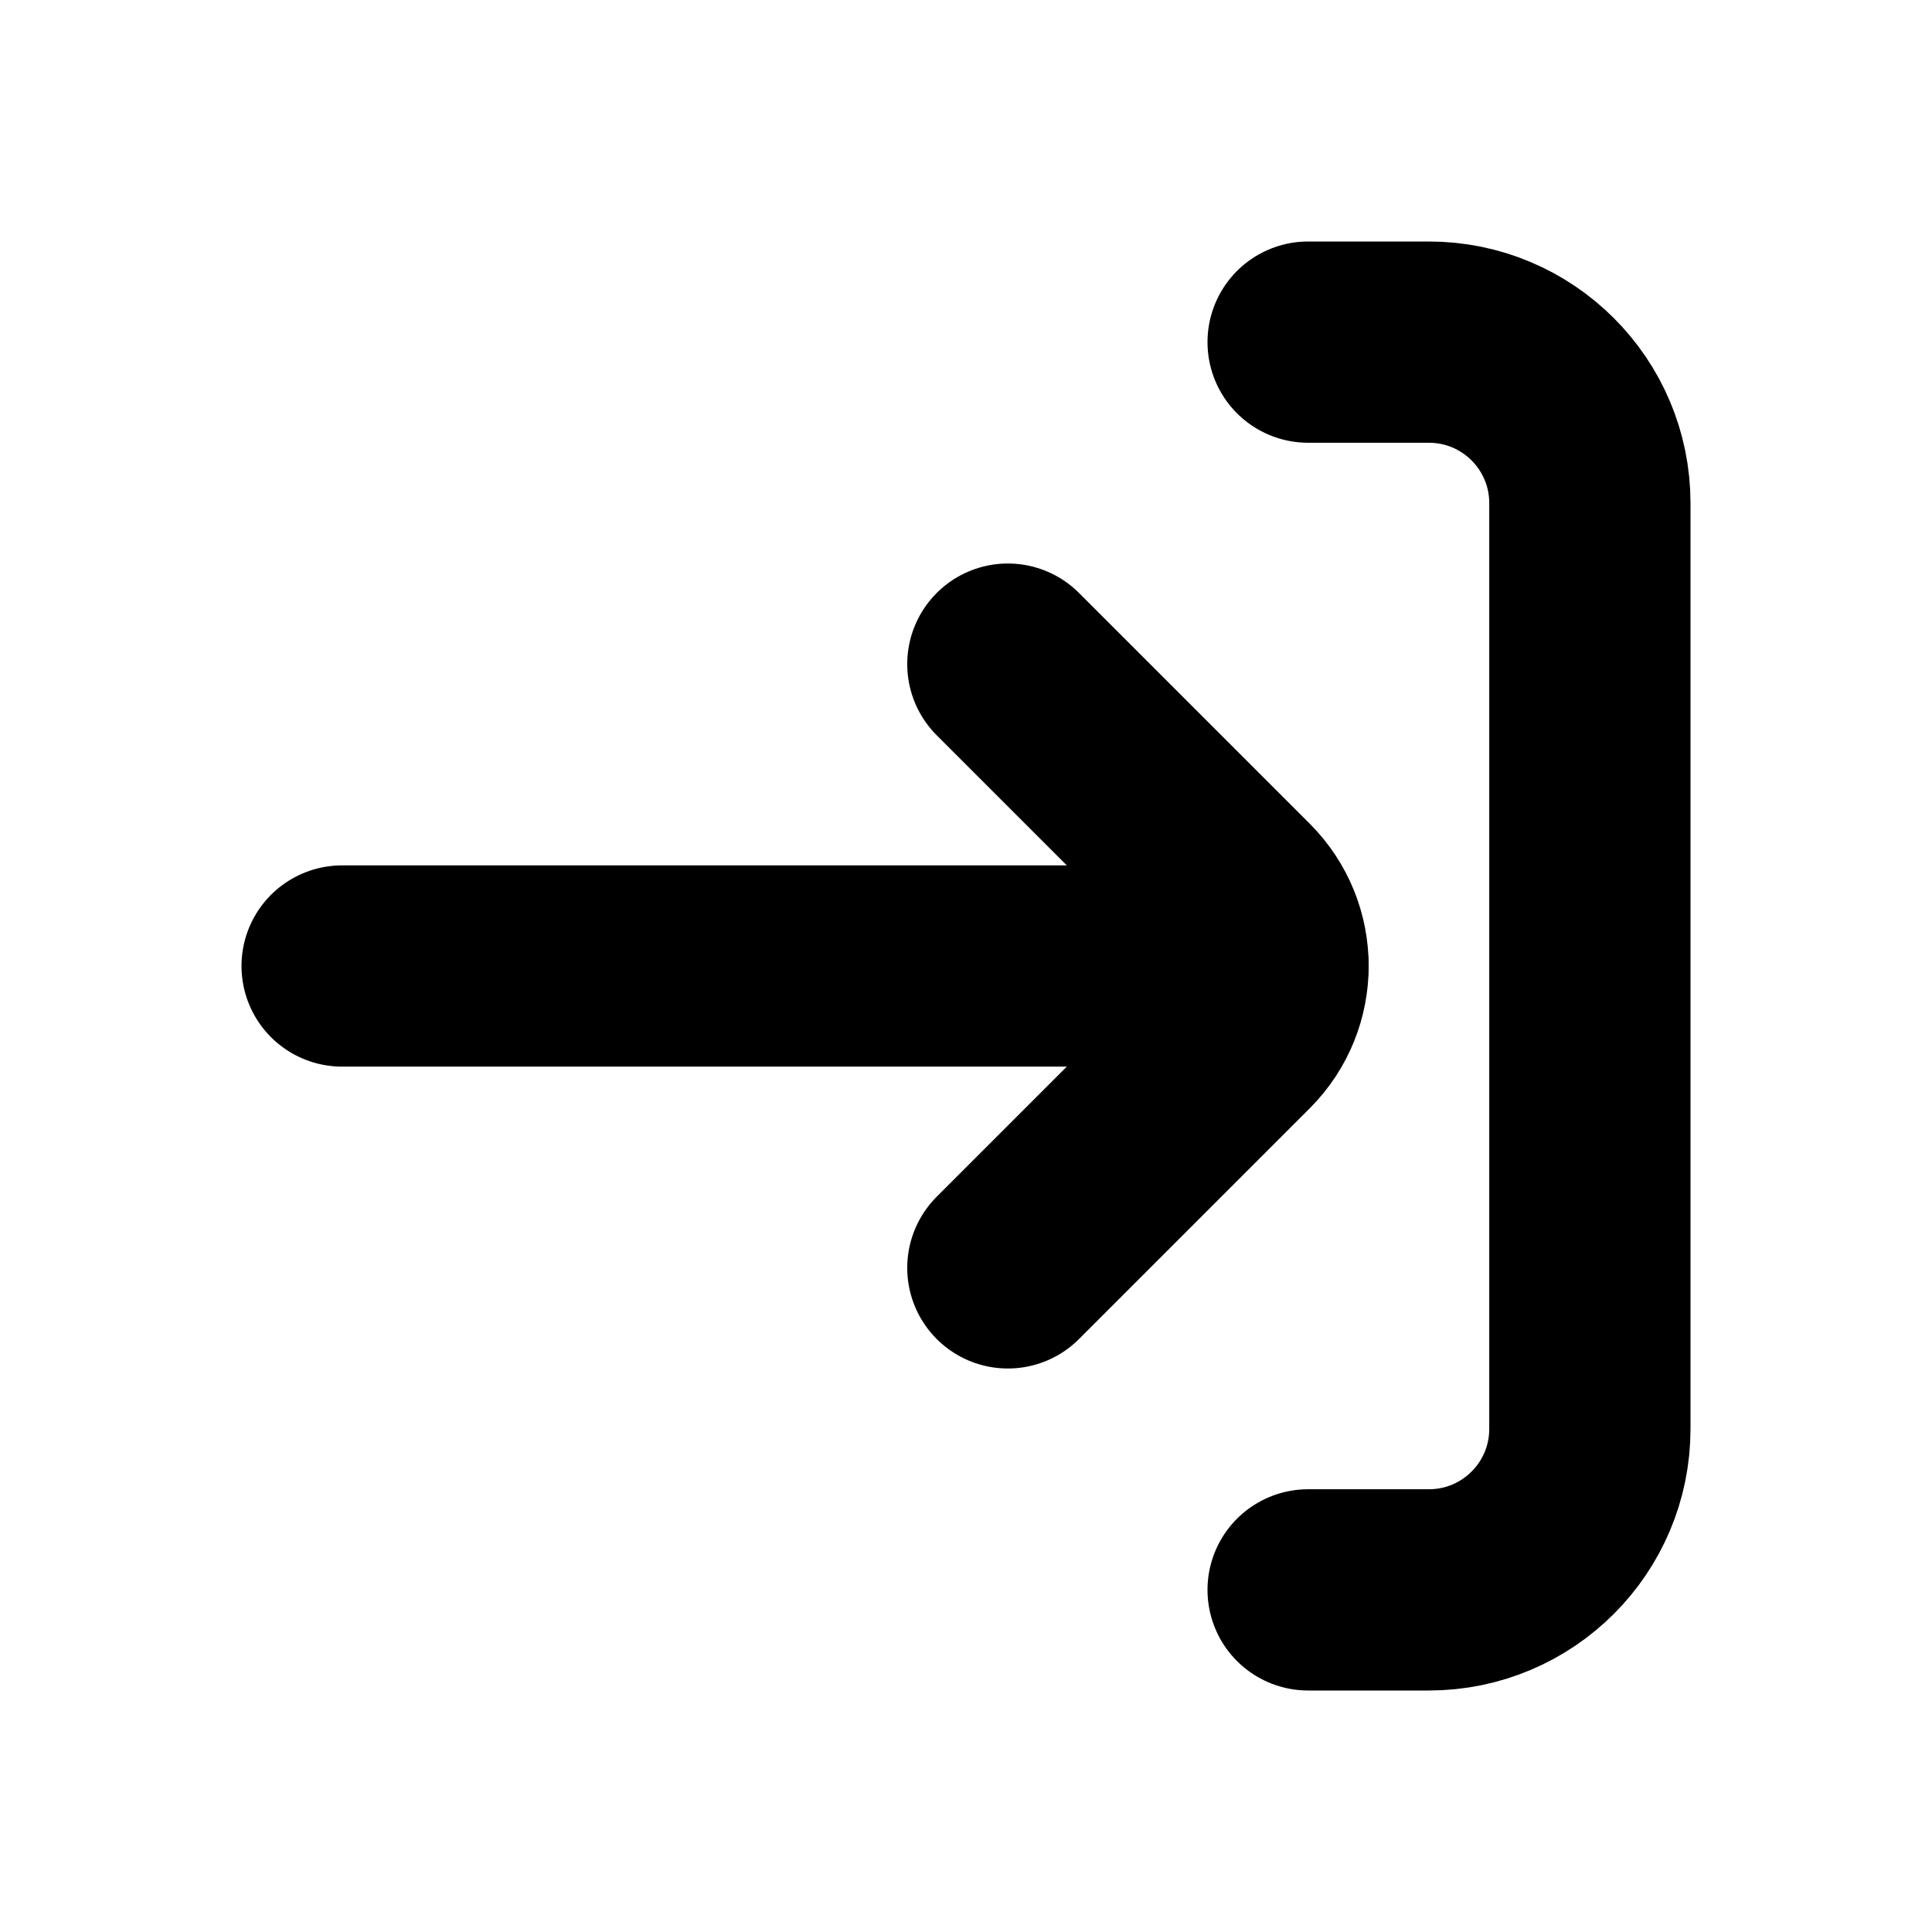
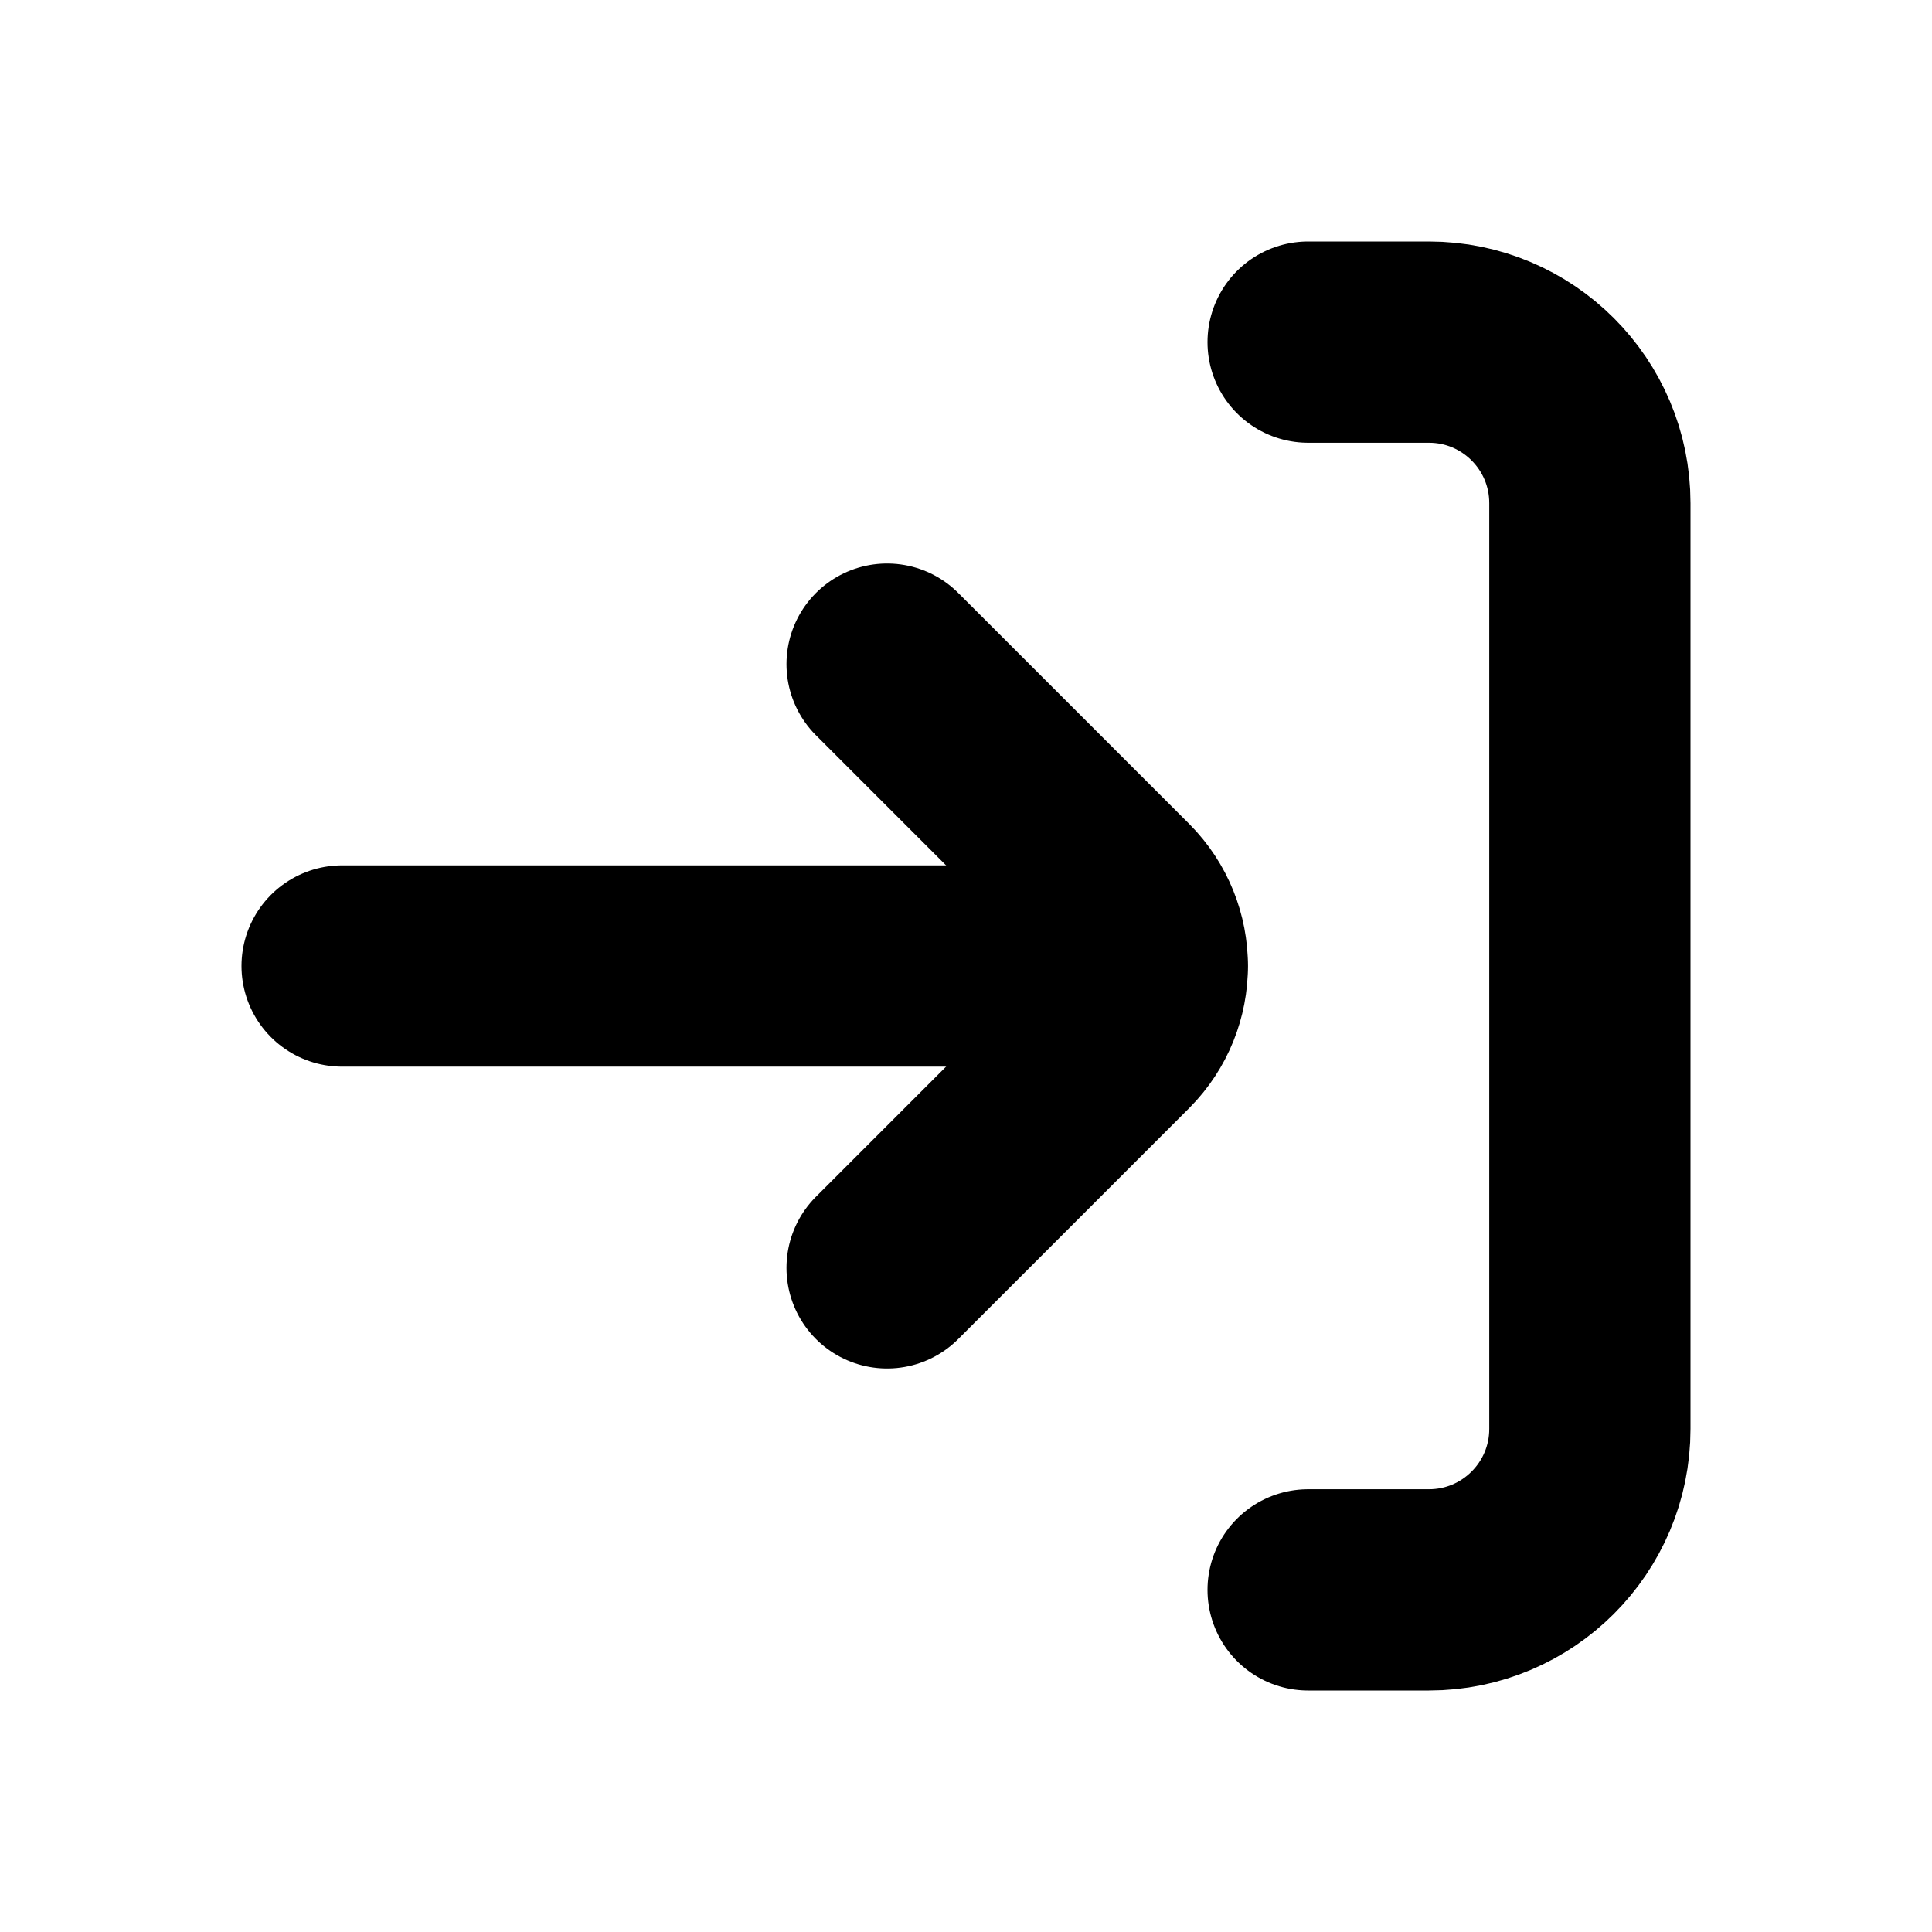
<svg xmlns="http://www.w3.org/2000/svg" viewBox="0 0 24 24" fill="none" stroke="currentColor" stroke-width="2.5" stroke-linecap="round" stroke-linejoin="round">
  <path d="M16.25 4.25H17.75A2 2 0 0 1 19.75 6.25V17.75A2 2 0 0 1 17.75 19.75H16.25" />
-   <path d="M12.52 8.25L15.39 11.12A1.25 1.25 0 0 1 15.39 12.88L12.52 15.75" />
-   <path d="M15.75 12H4.25" />
+   <path d="M11.02 8.25L13.89 11.12A1.25 1.25 0 0 1 13.89 12.88L11.02 15.75" />
+   <path d="M14.25 12H4.25" />
</svg>
